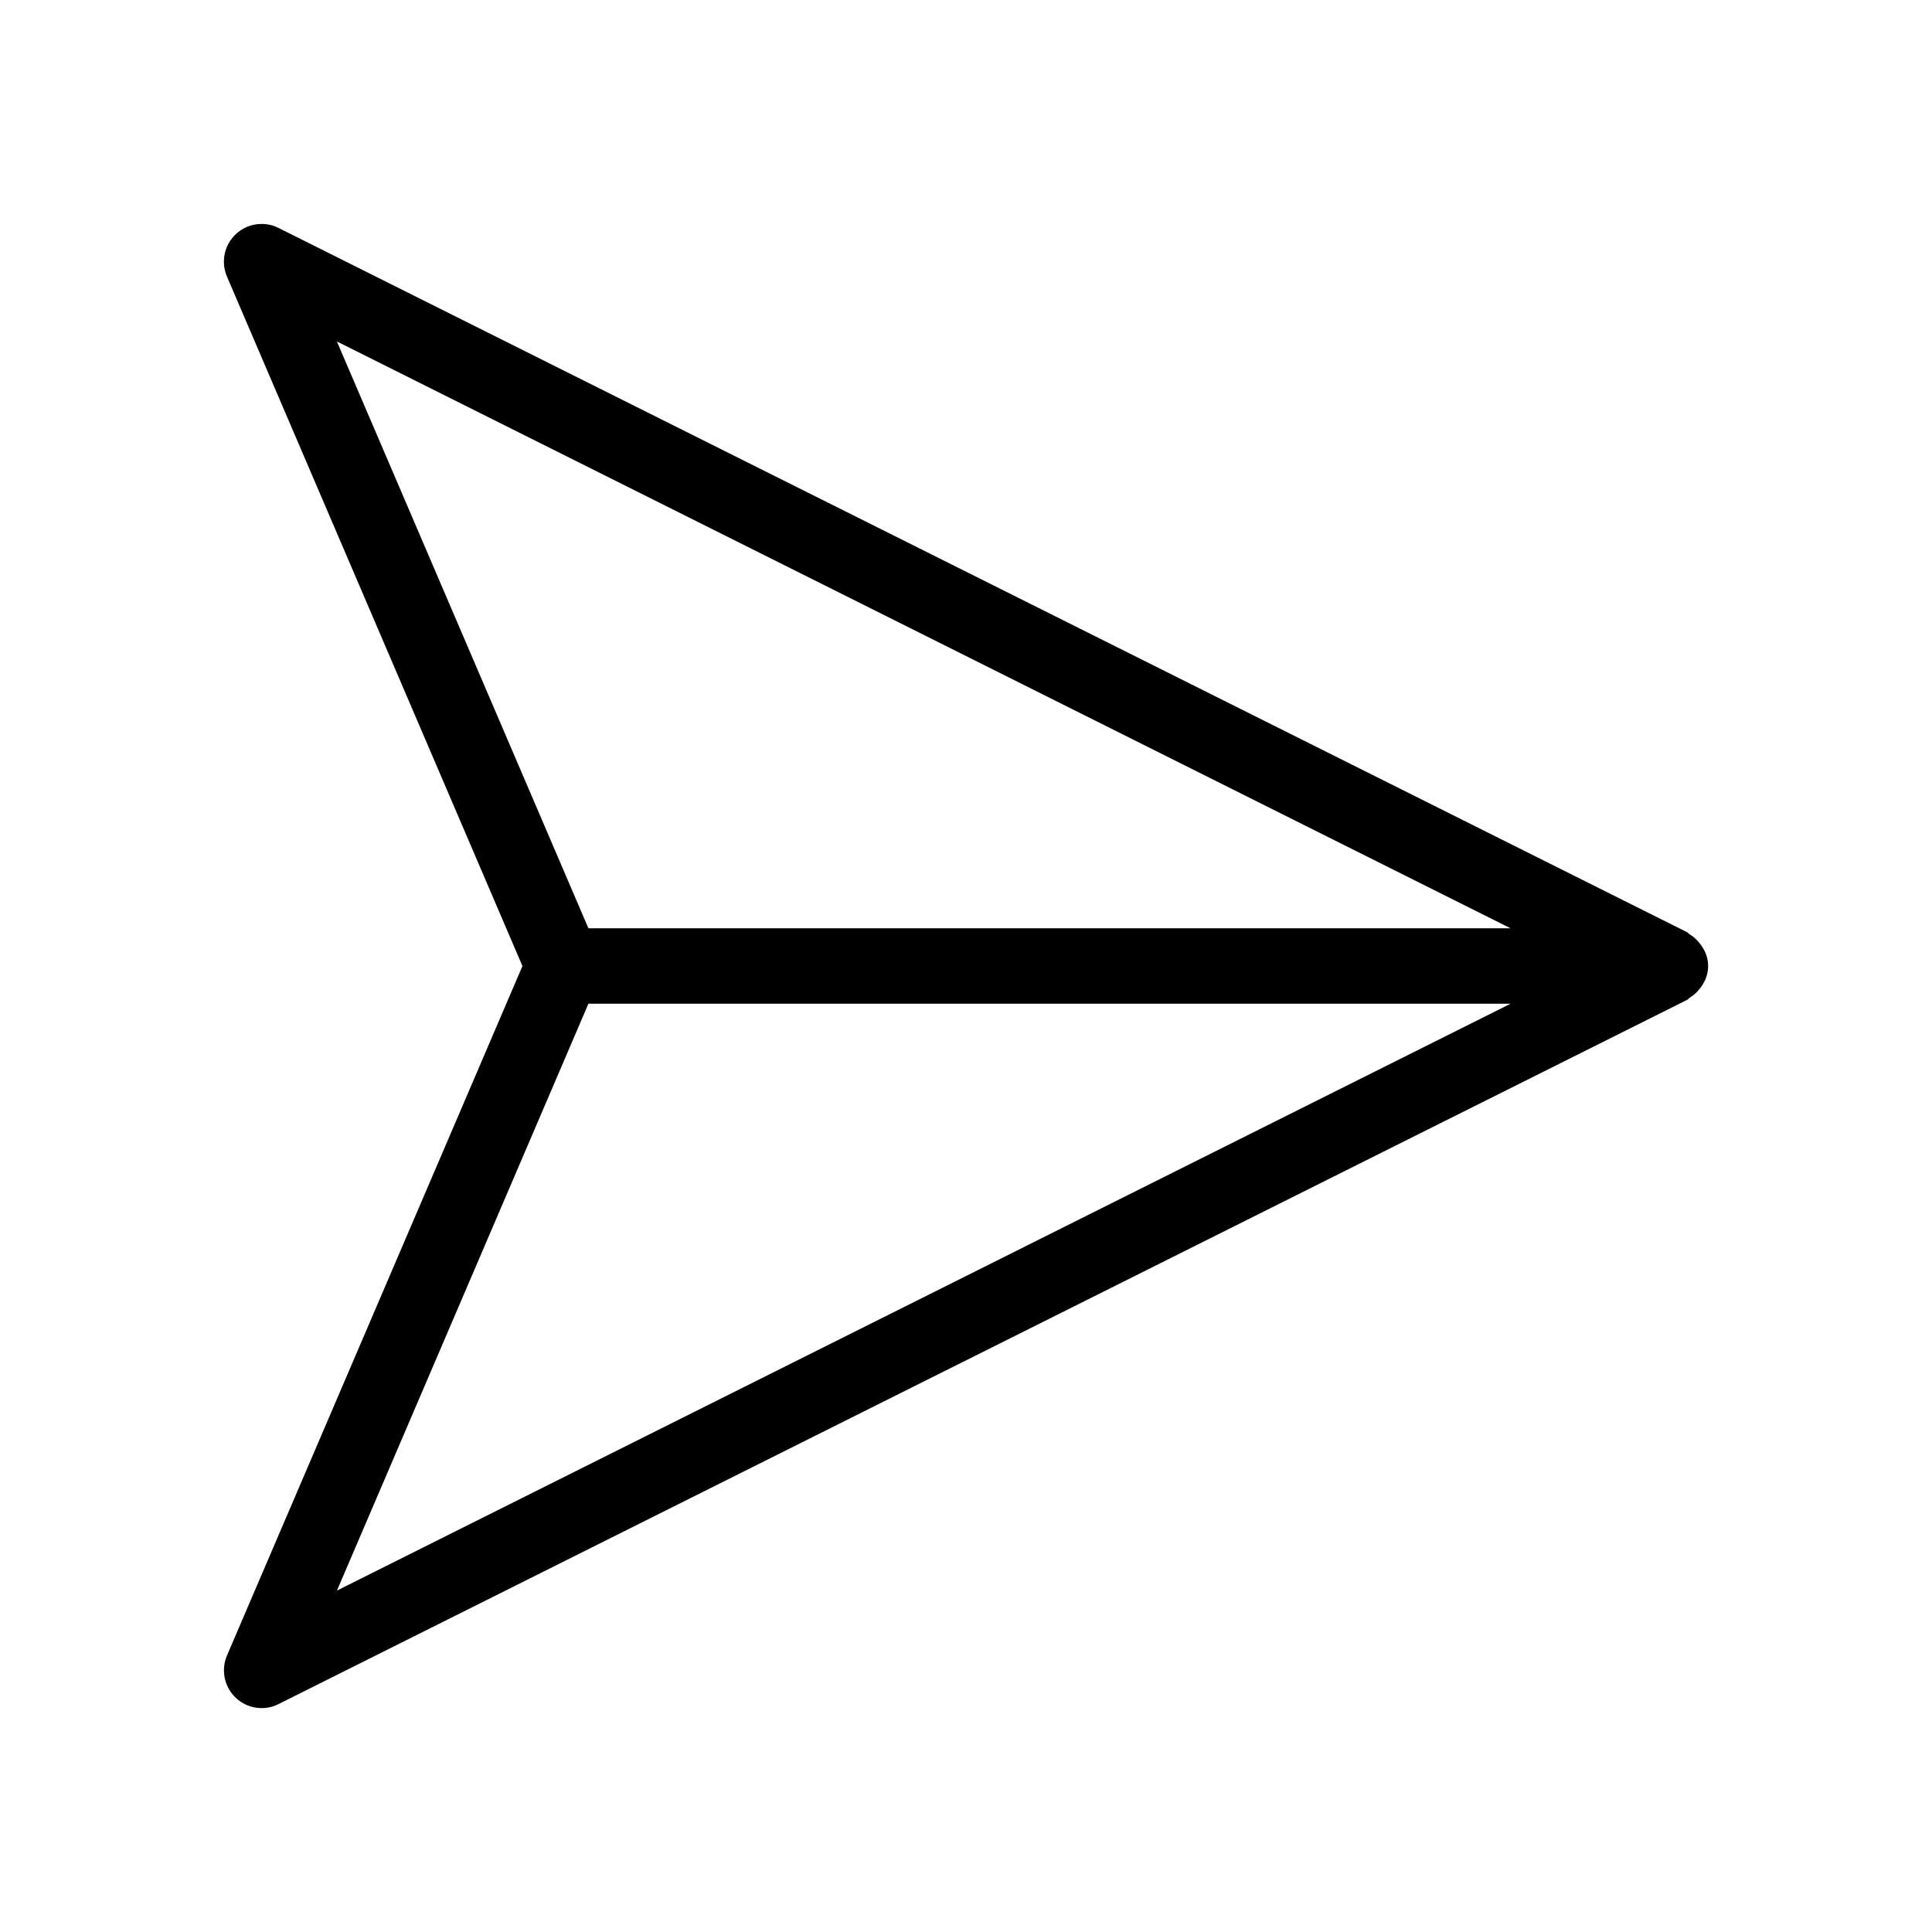
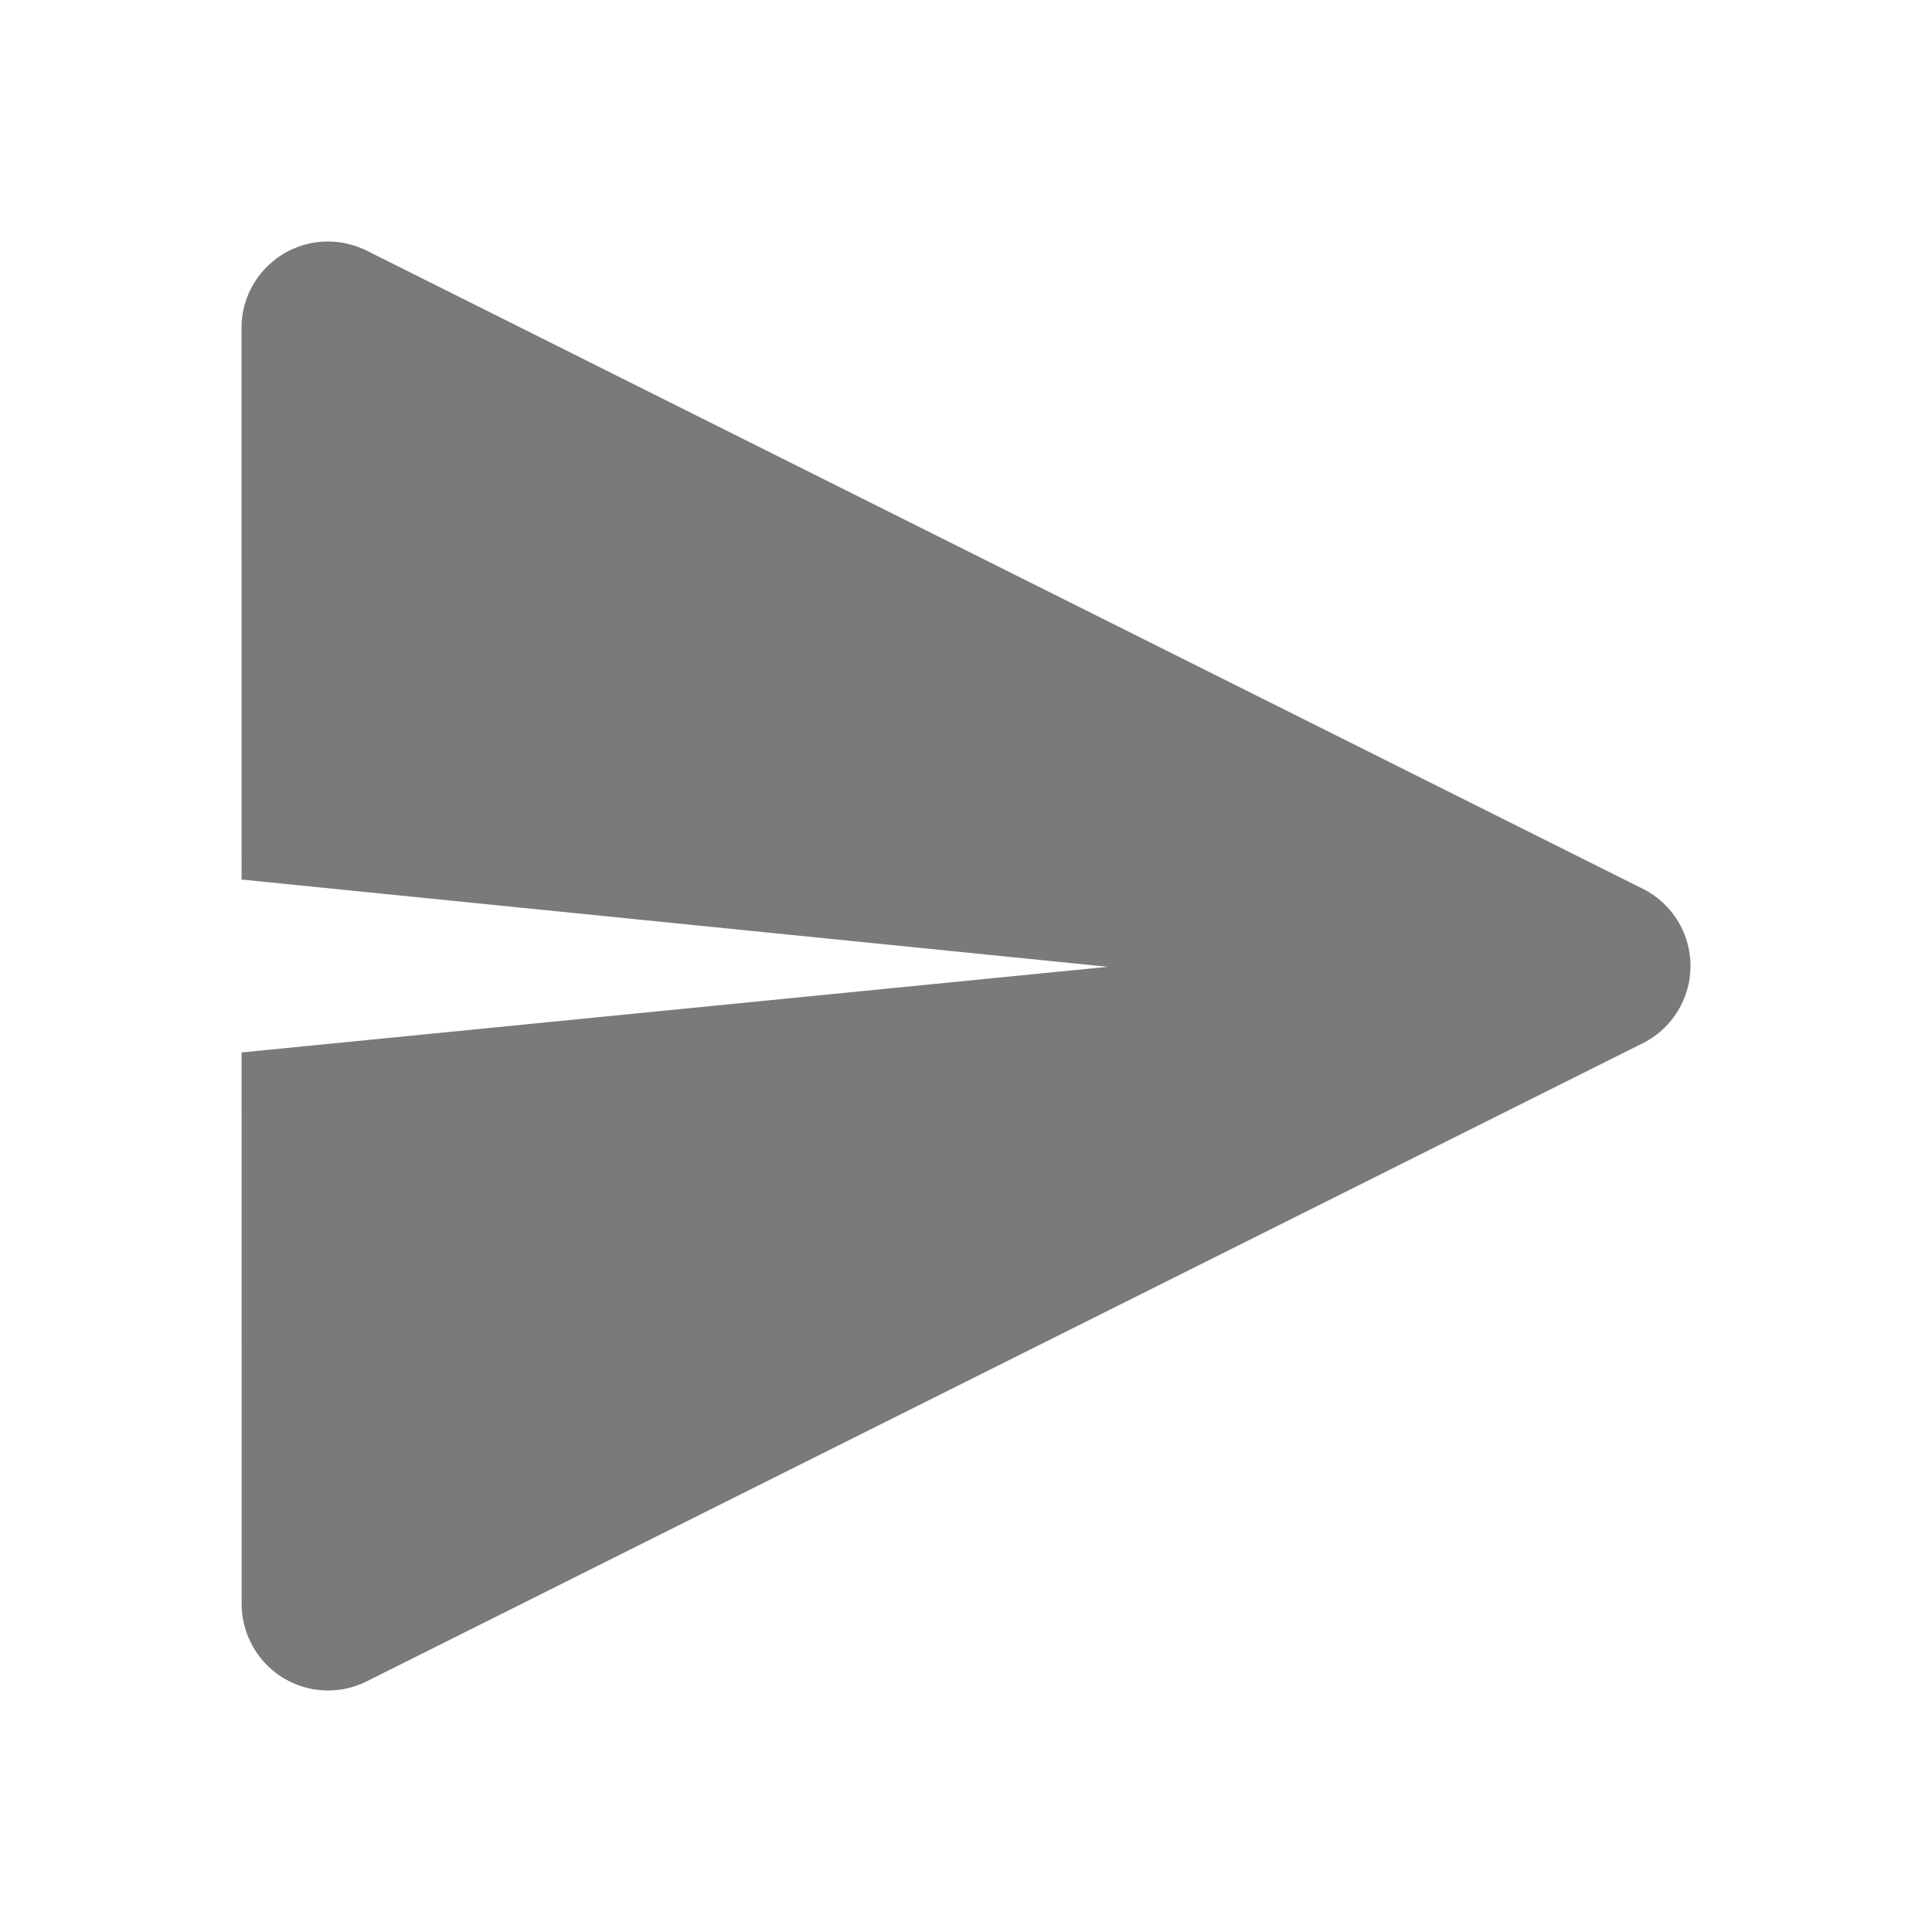
- <svg xmlns="http://www.w3.org/2000/svg" fill="#000000" width="800px" height="800px" viewBox="-3.2 -3.2 38.40 38.40" version="1.1" stroke="#000000" stroke-width="0">
+ <svg xmlns="http://www.w3.org/2000/svg" width="800px" height="800px" viewBox="0 0 24 24" version="1.1" fill="#7a7a7a" stroke="#7a7a7a">
  <g id="SVGRepo_bgCarrier" stroke-width="0" />
-   <g id="SVGRepo_tracerCarrier" stroke-linecap="round" stroke-linejoin="round" stroke="#CCCCCC" stroke-width="0.064" />
+   <g id="SVGRepo_tracerCarrier" stroke-linecap="round" stroke-linejoin="round" />
  <g id="SVGRepo_iconCarrier">
-     <path d="M30.65 16.353c0.063-0.1 0.1-0.222 0.1-0.353s-0.037-0.252-0.102-0.356l0.002 0.003c-0.018-0.031-0.036-0.057-0.055-0.082l0.001 0.002c-0.059-0.081-0.132-0.149-0.217-0.199l-0.003-0.002c-0.016-0.010-0.023-0.028-0.040-0.036l-28.001-14c-0.098-0.050-0.213-0.079-0.335-0.079-0.414 0-0.75 0.336-0.75 0.75 0 0.107 0.022 0.209 0.063 0.301l-0.002-0.005 5.873 13.704-5.873 13.705c-0.038 0.087-0.060 0.188-0.060 0.294 0 0.414 0.336 0.75 0.75 0.75h0c0.001 0 0.002 0 0.003 0 0.121 0 0.236-0.030 0.336-0.082l-0.004 0.002 28.001-13.999c0.017-0.008 0.024-0.027 0.040-0.036 0.088-0.053 0.161-0.12 0.219-0.199l0.001-0.002c0.018-0.023 0.036-0.050 0.052-0.077l0.002-0.003zM3.496 3.587l23.326 11.663h-18.327zM8.495 16.75h18.328l-23.326 11.664z" />
+     <g id="web-app" stroke="none" stroke-width="1" fill="none" fill-rule="evenodd">
+       <g id="paper-plane" fill="#7a7a7a" fill-rule="nonzero">
+         <path d="M13.761,12.01 L3.001,10.926 L3,4.074 C3,3.481 3.481,3 4.074,3 C4.24,3 4.405,3.039 4.554,3.113 L20.406,11.04 C20.937,11.305 21.152,11.95 20.886,12.48 C20.783,12.688 20.614,12.856 20.406,12.96 L4.556,20.886 C4.026,21.152 3.381,20.937 3.116,20.406 C3.041,20.257 3.002,20.093 3.002,19.926 L3.001,13.074 L13.761,12.01 Z" id="Shape"> </path>
+       </g>
+     </g>
  </g>
</svg>
